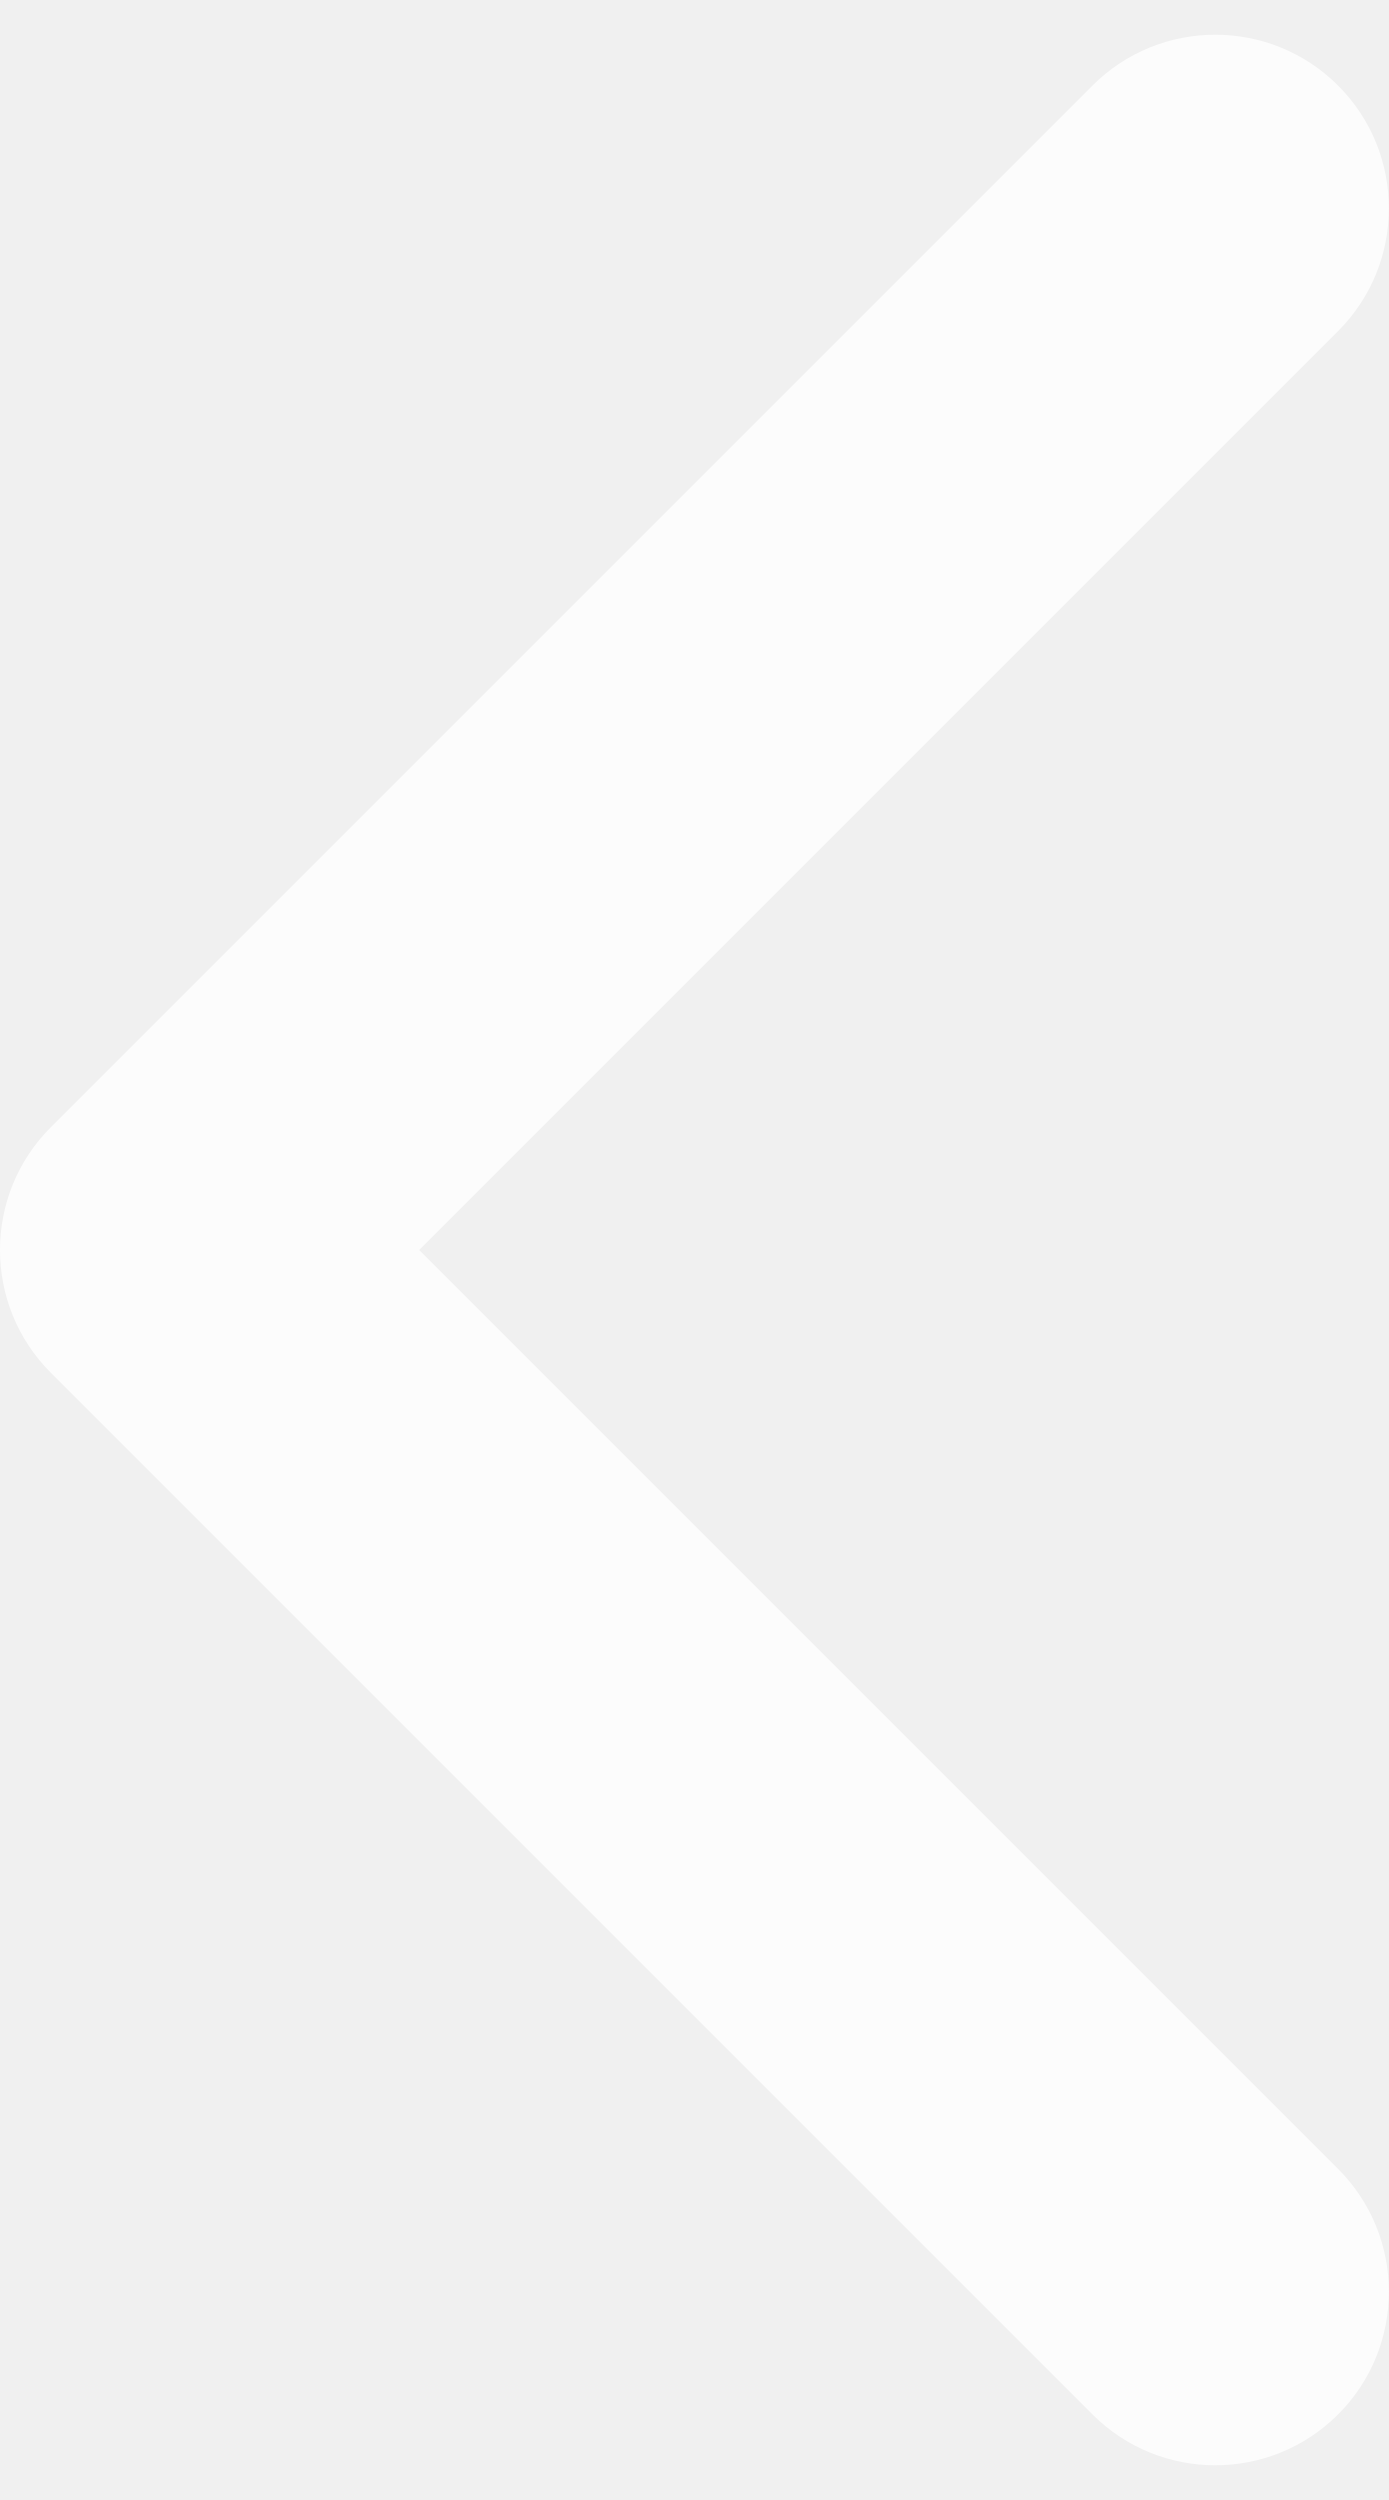
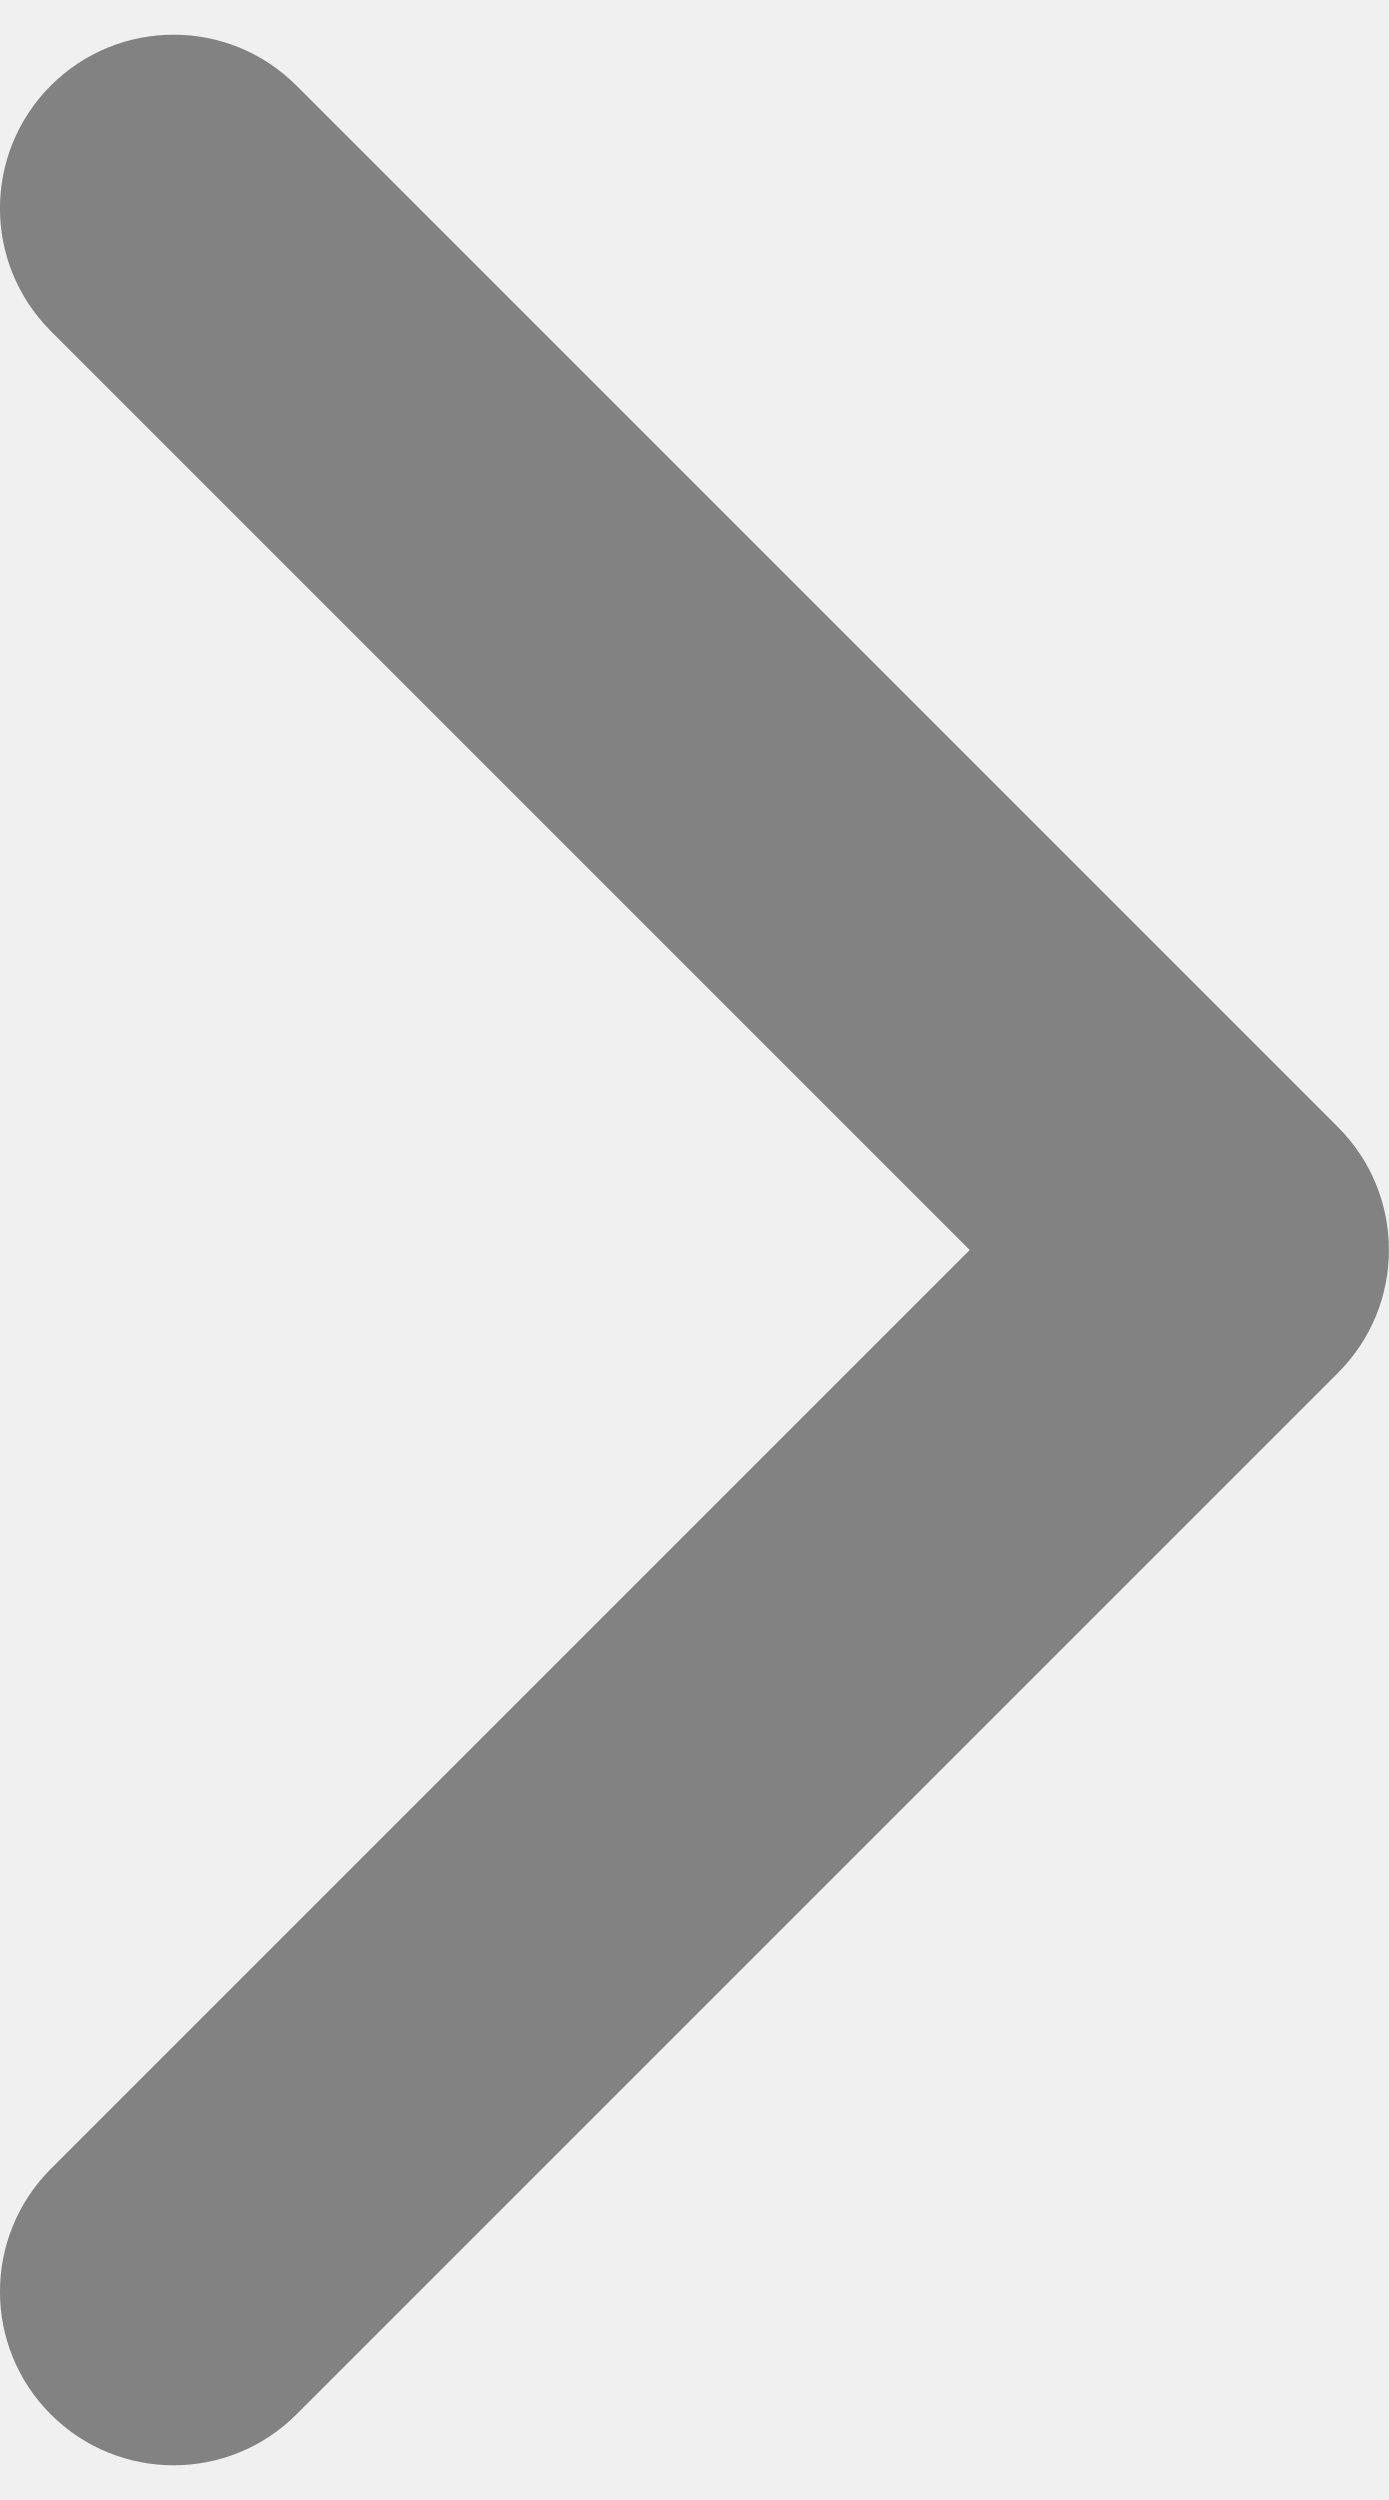
- <svg xmlns="http://www.w3.org/2000/svg" width="10" height="18" viewBox="0 0 10 18" fill="none">
-   <path fill-rule="evenodd" clip-rule="evenodd" d="M9.634 0.616C10.122 1.104 10.122 1.896 9.634 2.384L3.018 9L9.634 15.616C10.122 16.104 10.122 16.896 9.634 17.384C9.146 17.872 8.354 17.872 7.866 17.384L0.366 9.884C-0.122 9.396 -0.122 8.604 0.366 8.116L7.866 0.616C8.354 0.128 9.146 0.128 9.634 0.616Z" fill="white" fill-opacity="0.8" />
+ <svg xmlns="http://www.w3.org/2000/svg" width="10" height="18" fill="none">
+   <path fill-rule="evenodd" clip-rule="evenodd" d="M.366.616a1.25 1.25 0 011.768 0l7.5 7.5a1.25 1.25 0 010 1.768l-7.5 7.5a1.25 1.25 0 01-1.768-1.768L6.982 9 .366 2.384a1.25 1.25 0 010-1.768z" fill="#828282" />
</svg>
